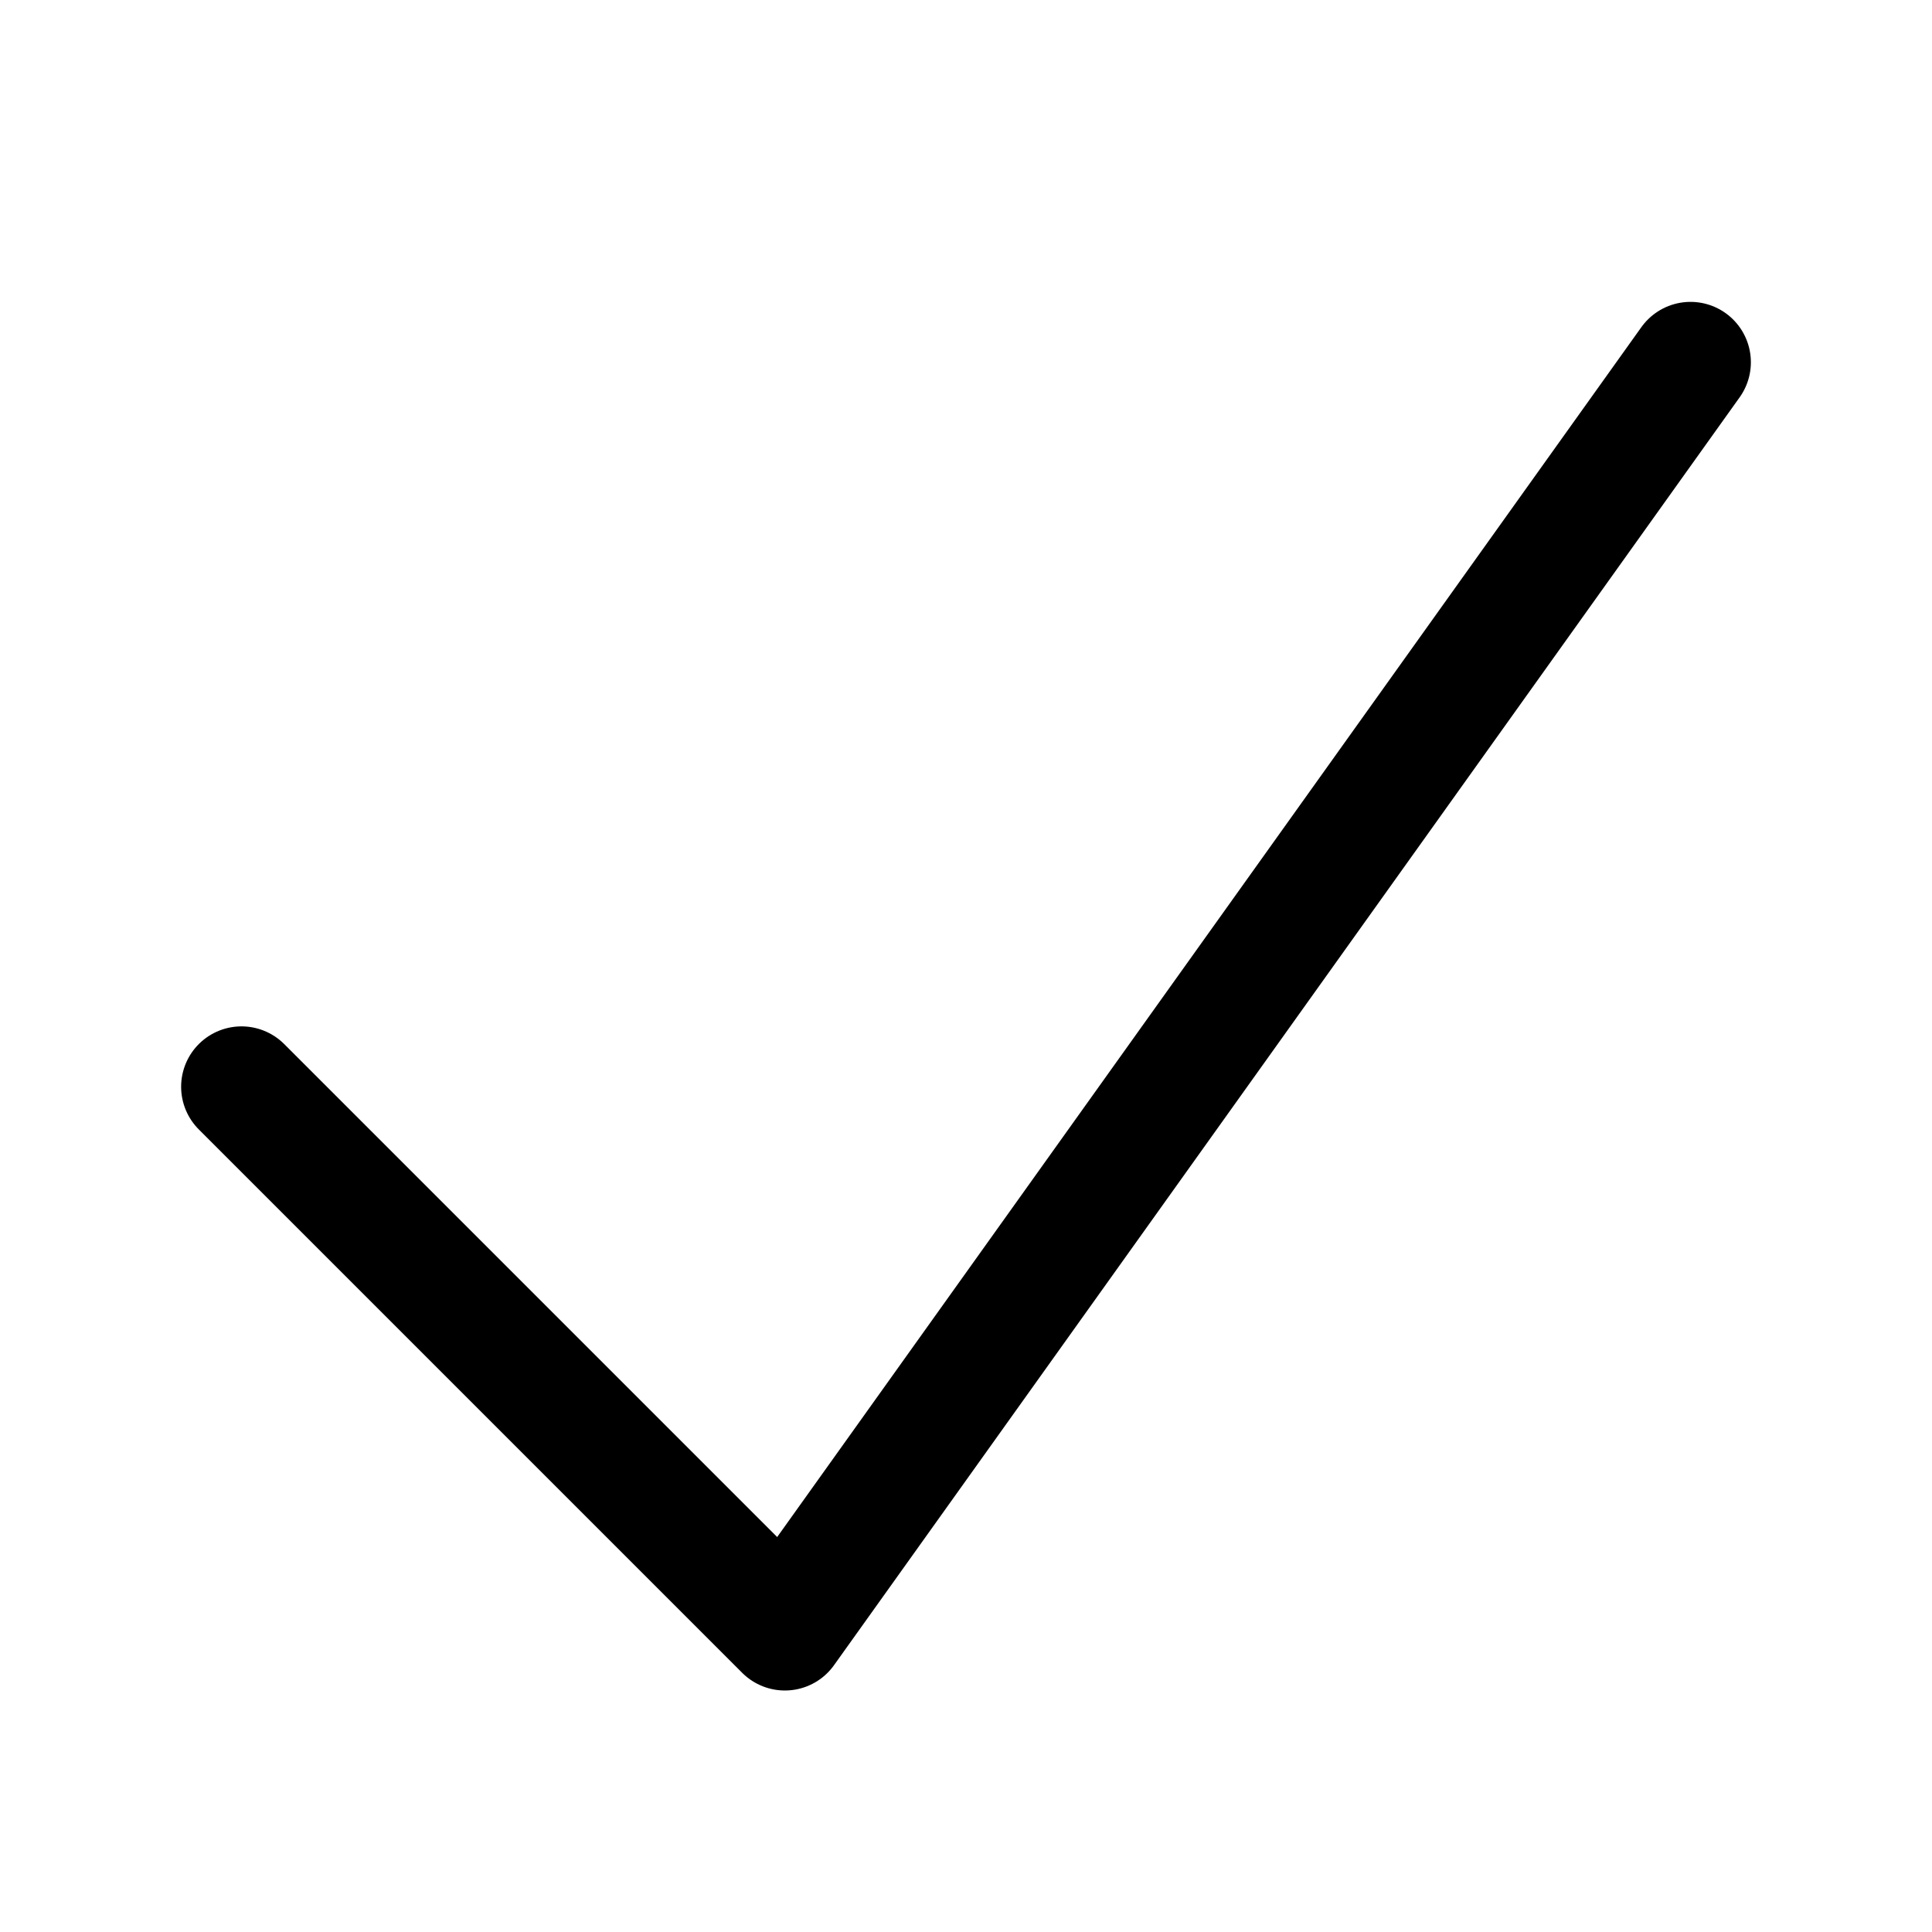
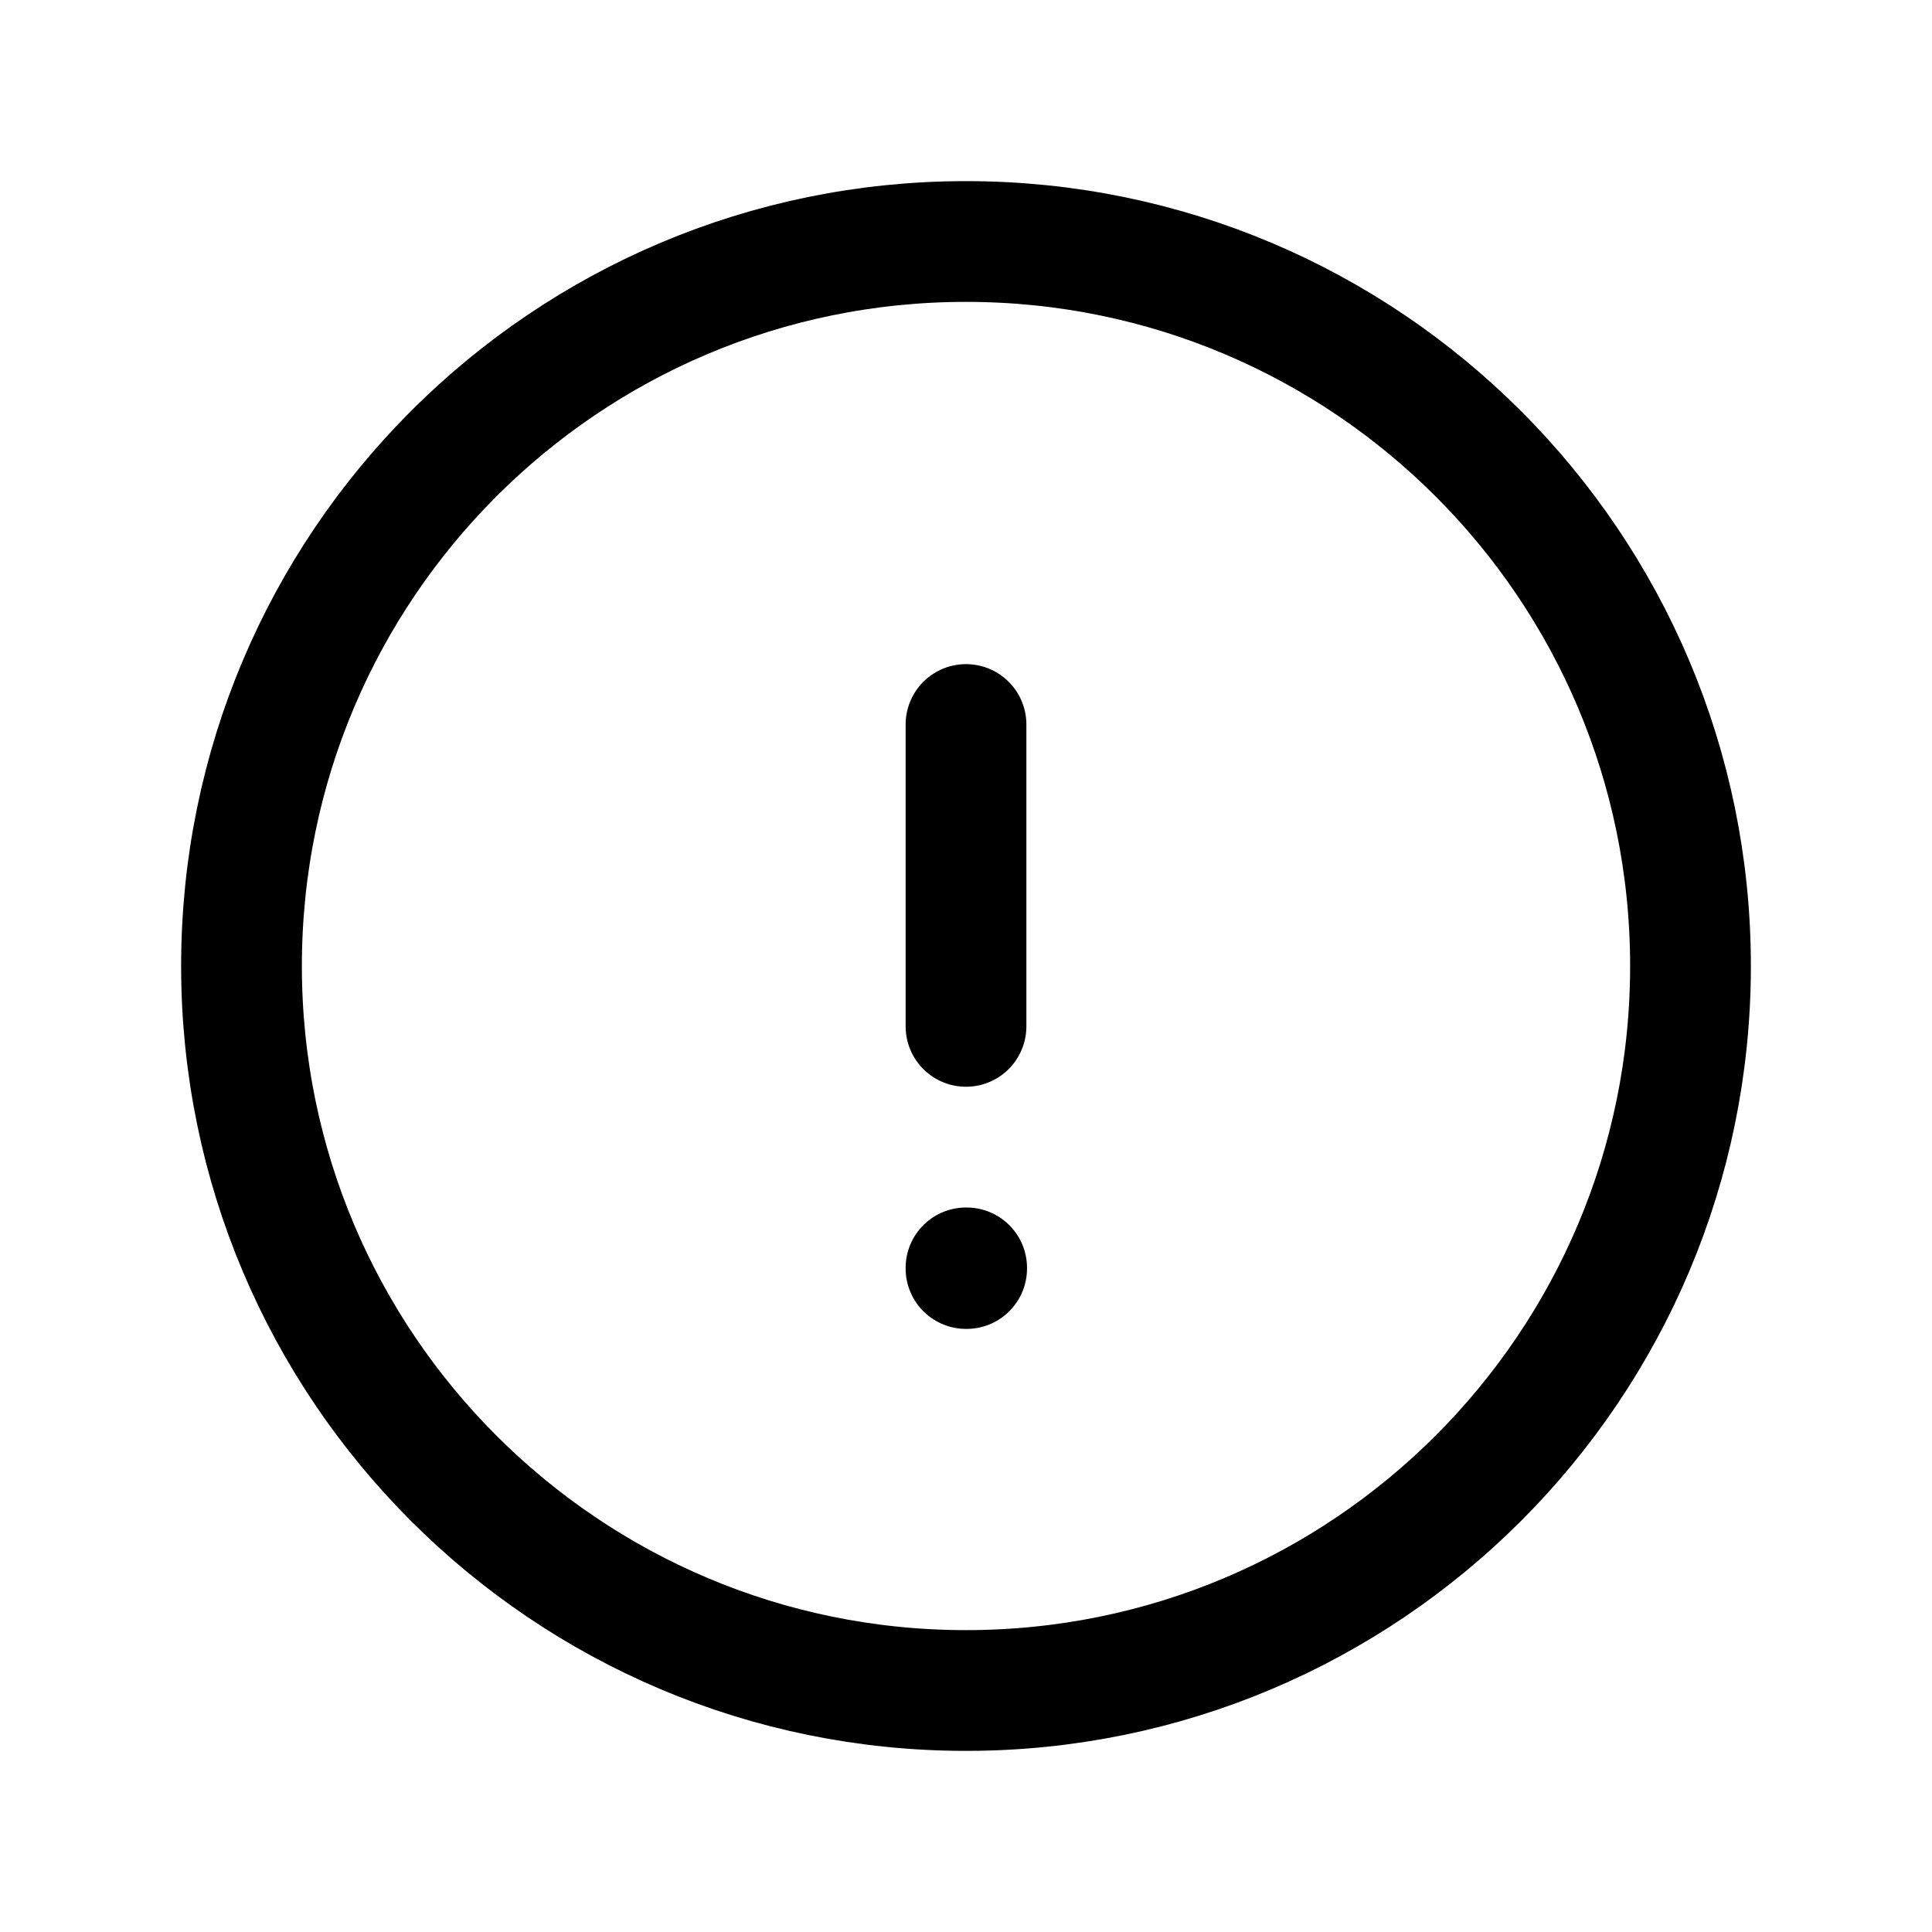
<svg xmlns="http://www.w3.org/2000/svg" fill="none" viewBox="0 0 24 24" stroke-width="1.5" stroke="currentColor" aria-hidden="true">
-   <path stroke-linecap="round" stroke-linejoin="round" d="M3 13.5l6.75 6.75L21 4.5" />
+   <path stroke-linecap="round" stroke-linejoin="round" d="M12 9v3.75m9-.75a9 9 0 11-18 0 9 9 0 0118 0zm-9 3.75h.008v.008H12v-.008z" />
</svg>
